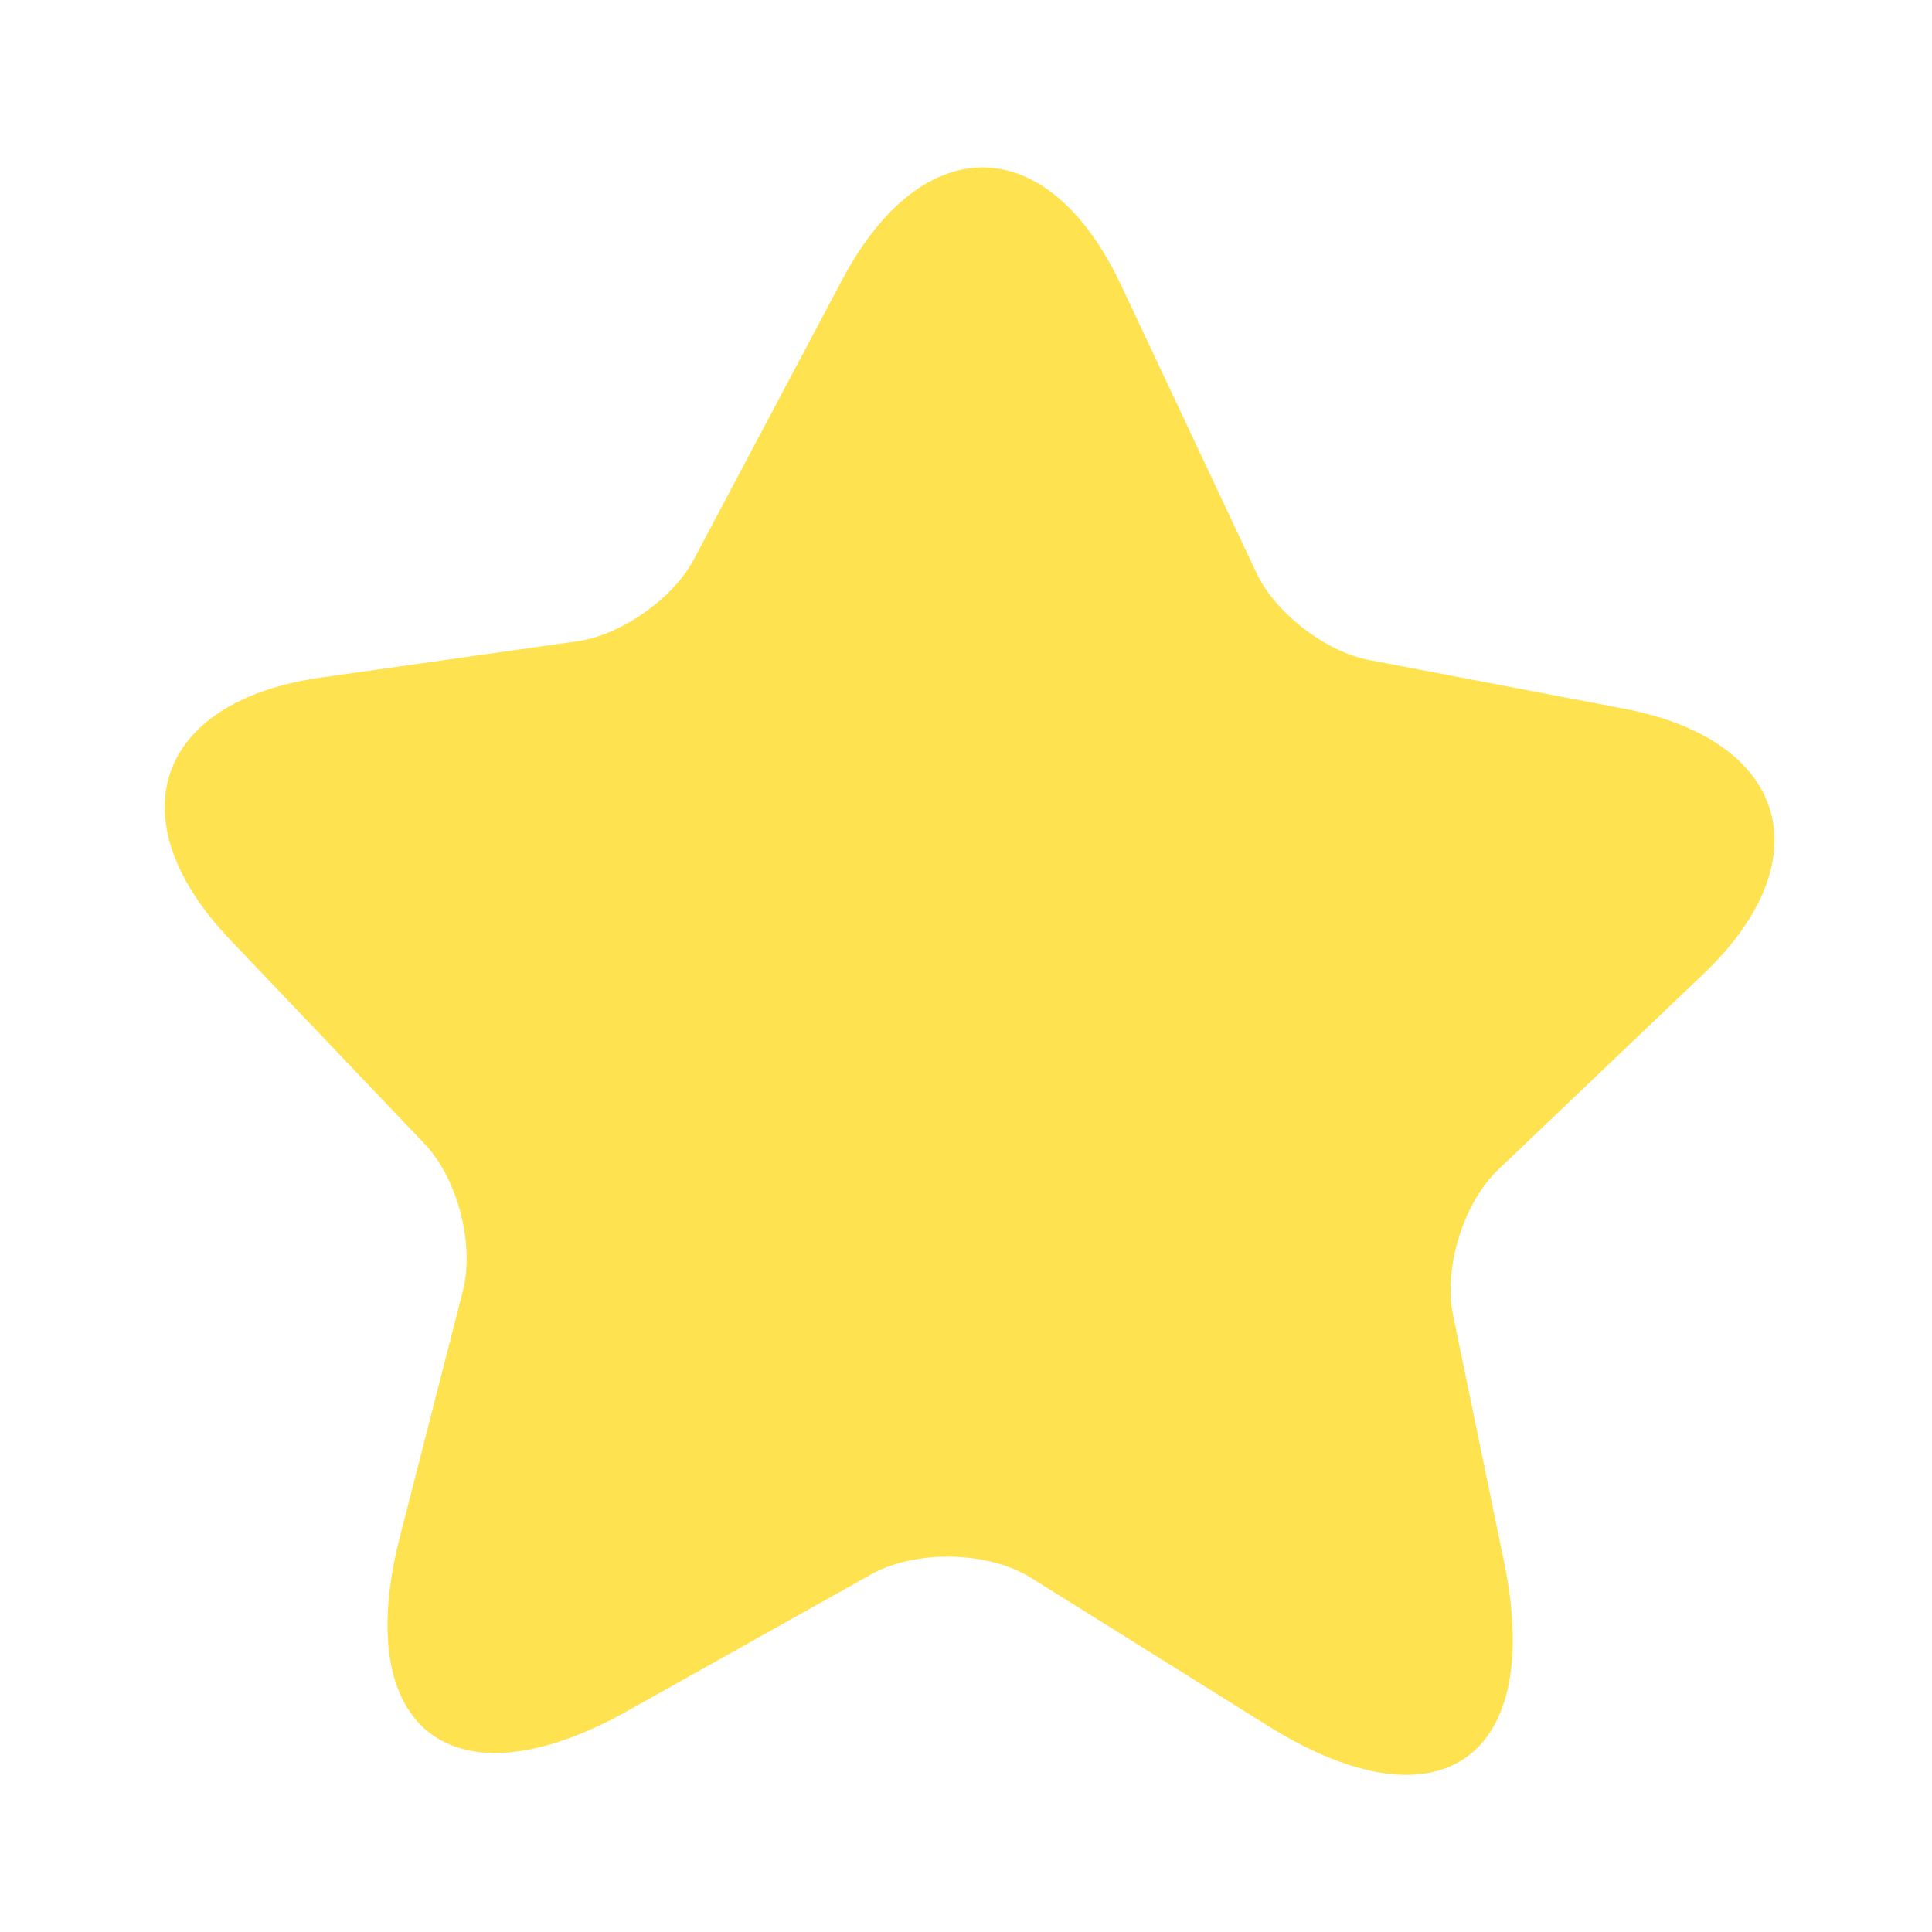
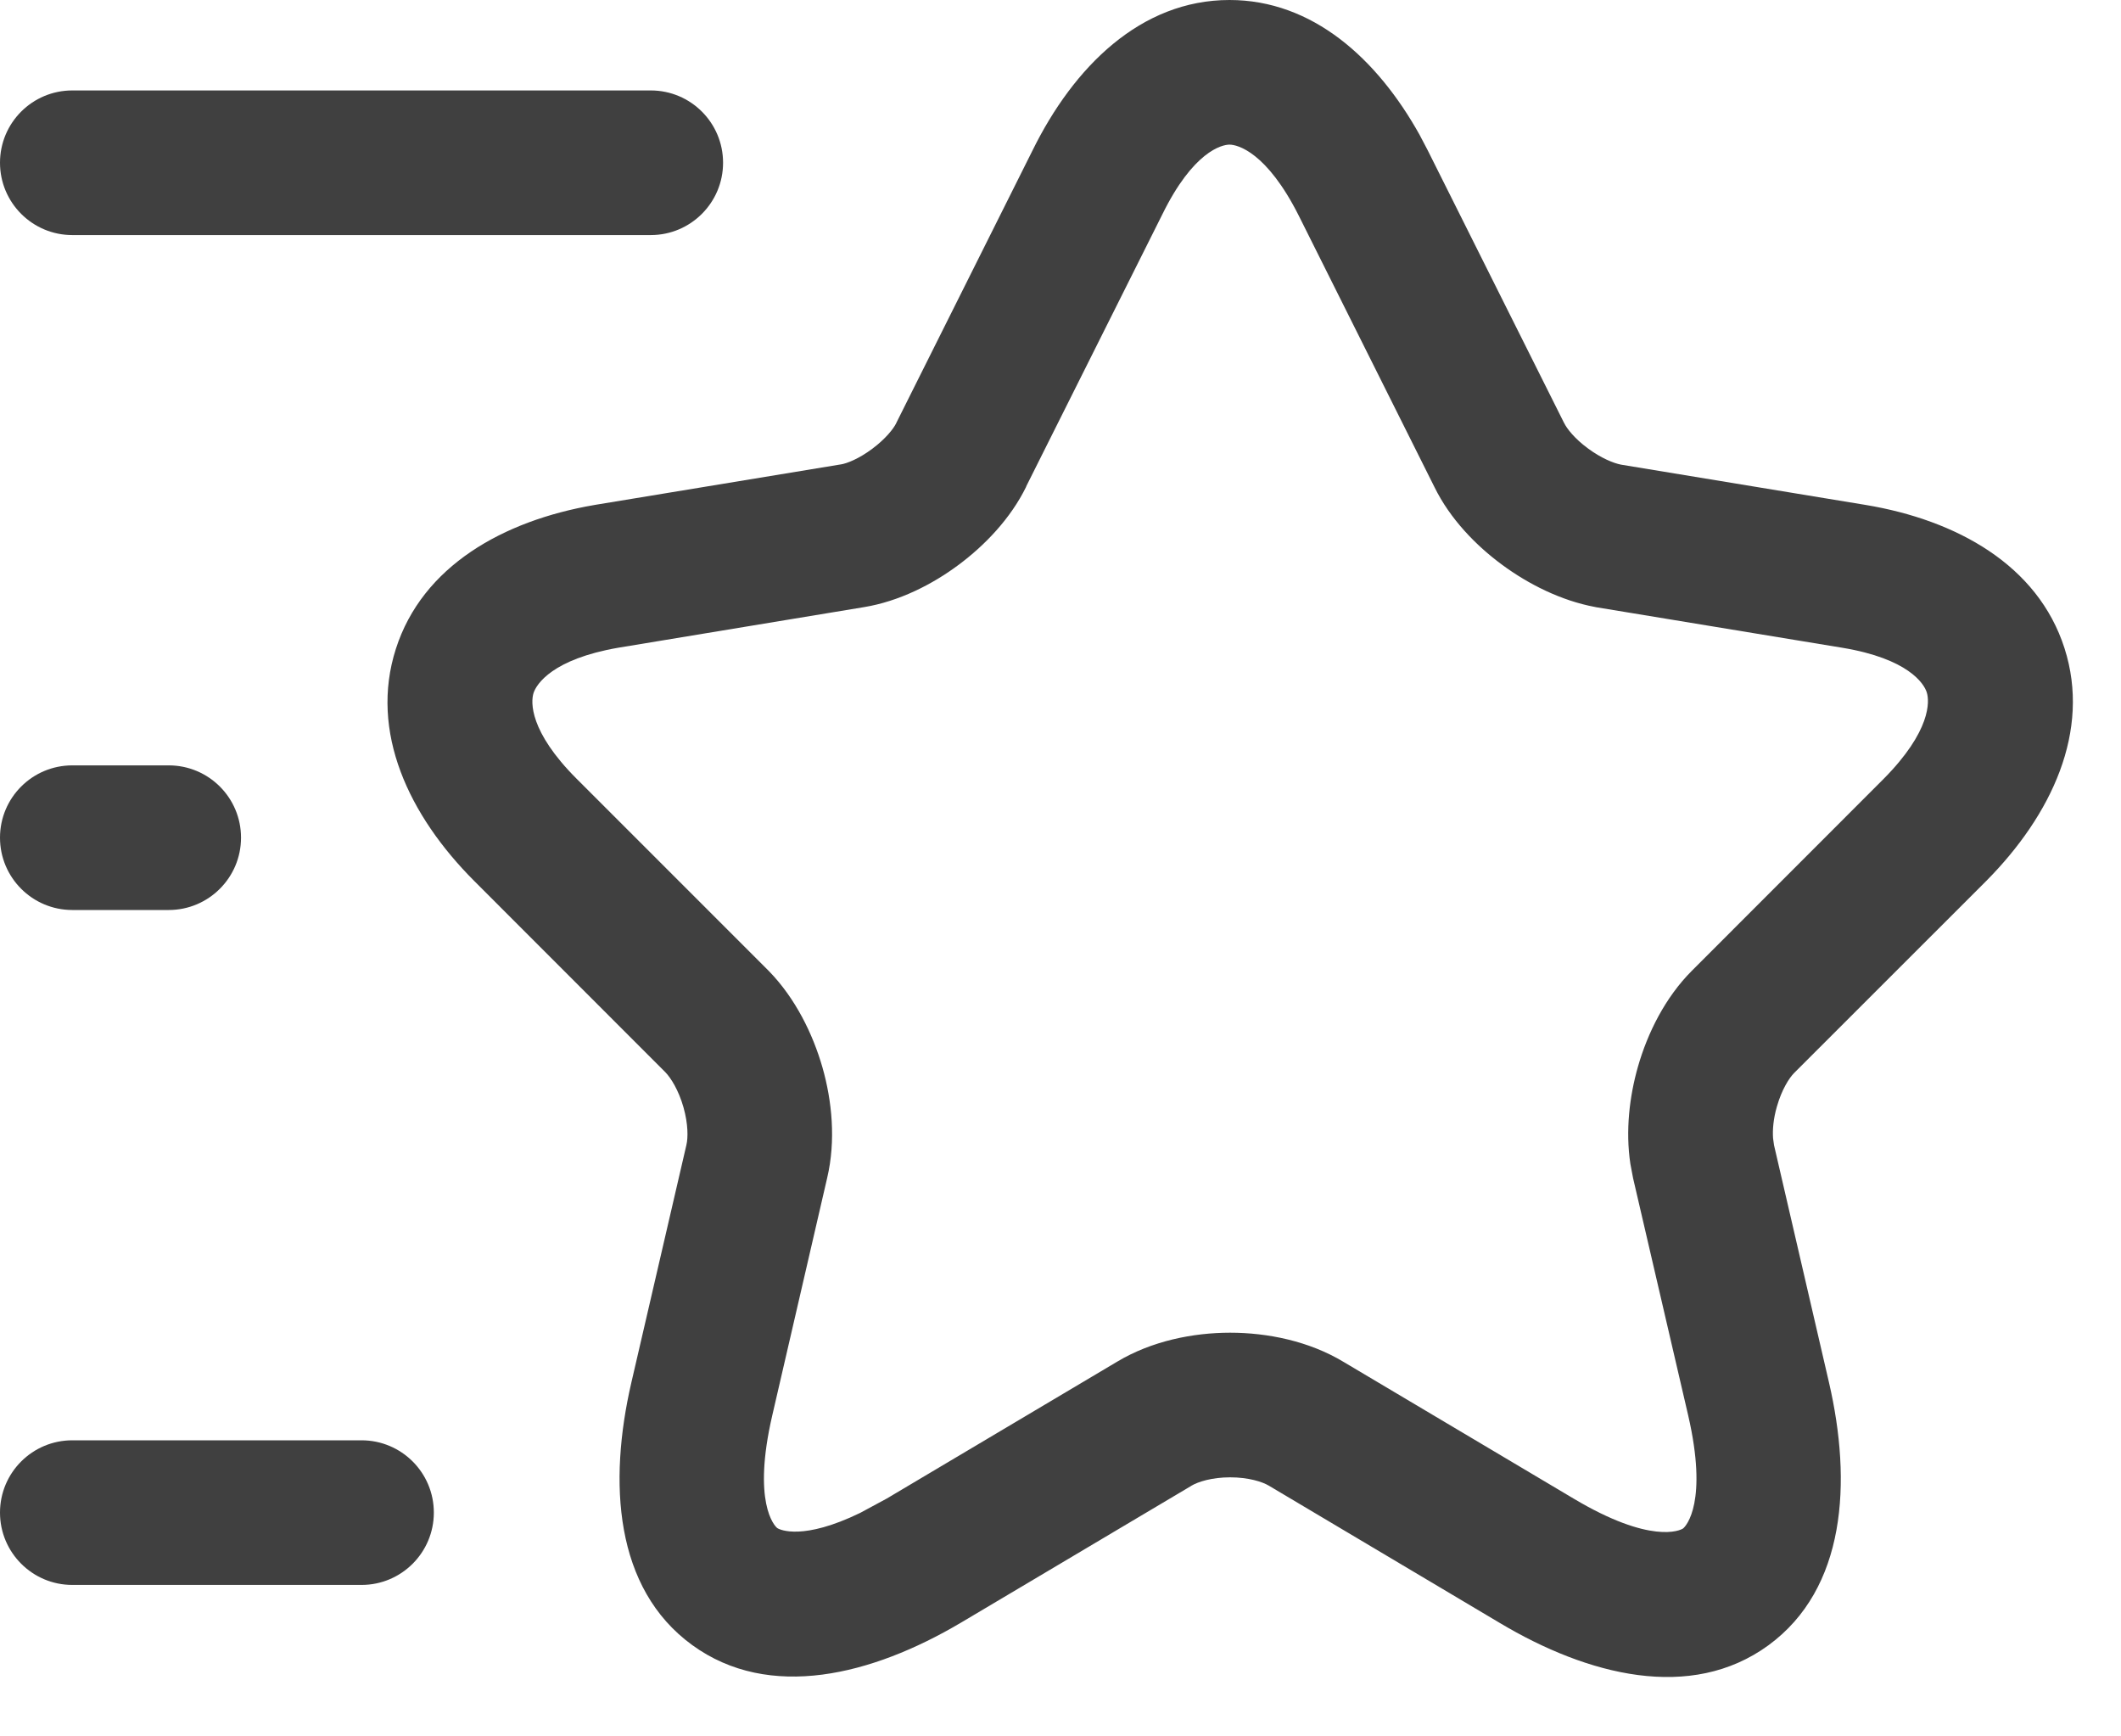
- <svg xmlns="http://www.w3.org/2000/svg" width="14" height="14" viewBox="0 0 14 14" fill="none">
-   <path d="M8.127 2.073L9.104 4.15C9.238 4.439 9.604 4.722 9.918 4.782L11.771 5.136C12.956 5.362 13.215 6.232 12.338 7.063L10.857 8.475C10.606 8.714 10.461 9.183 10.528 9.523L10.9 11.323C11.192 12.748 10.427 13.278 9.191 12.508L7.472 11.434C7.161 11.24 6.642 11.228 6.317 11.406L4.549 12.397C3.283 13.108 2.538 12.536 2.899 11.132L3.355 9.352C3.439 9.015 3.316 8.54 3.077 8.289L1.666 6.808C0.835 5.937 1.129 5.08 2.324 4.91L4.191 4.646C4.502 4.6 4.881 4.335 5.028 4.053L6.104 2.025C6.69 0.924 7.6 0.946 8.127 2.073Z" fill="#FFE24F" />
+ <svg xmlns="http://www.w3.org/2000/svg" width="22" height="18" viewBox="0 0 22 18" fill="none">
+   <path d="M12.753 0C13.613 0 14.284 0.607 14.725 1.399L14.81 1.561L16.221 4.382L16.225 4.389C16.252 4.444 16.331 4.548 16.47 4.65C16.606 4.751 16.736 4.804 16.814 4.819L19.352 5.237C20.296 5.394 21.138 5.861 21.414 6.723C21.69 7.583 21.279 8.454 20.603 9.136L18.61 11.128C18.558 11.18 18.481 11.301 18.431 11.476C18.393 11.606 18.385 11.722 18.391 11.805L18.401 11.877L18.971 14.338C19.211 15.374 19.147 16.476 18.343 17.064C17.538 17.651 16.469 17.377 15.556 16.832L13.167 15.412L13.162 15.409C13.094 15.368 12.949 15.322 12.76 15.322C12.571 15.322 12.427 15.368 12.358 15.409L12.354 15.412L9.963 16.832L9.961 16.833C9.048 17.372 7.982 17.645 7.179 17.061C6.373 16.474 6.309 15.374 6.549 14.338L7.119 11.878L7.12 11.873C7.137 11.802 7.139 11.659 7.089 11.483C7.039 11.308 6.96 11.181 6.901 11.12L4.92 9.138C4.242 8.46 3.83 7.591 4.106 6.73C4.381 5.871 5.22 5.4 6.163 5.238L6.168 5.237L8.718 4.817H8.72C8.785 4.807 8.909 4.758 9.047 4.655C9.185 4.552 9.268 4.447 9.296 4.389L9.299 4.382L10.709 1.562C11.137 0.692 11.833 0 12.753 0ZM12.753 1.5C12.674 1.5 12.376 1.57 12.054 2.228L10.644 5.045L10.645 5.046C10.483 5.378 10.214 5.657 9.942 5.859C9.671 6.061 9.326 6.237 8.961 6.297L6.412 6.718C5.73 6.836 5.564 7.095 5.534 7.188C5.505 7.279 5.489 7.585 5.981 8.077L7.979 10.075C8.25 10.355 8.431 10.722 8.531 11.071C8.63 11.418 8.671 11.829 8.58 12.216L8.011 14.677C7.801 15.581 8.033 15.826 8.062 15.848C8.091 15.868 8.331 15.978 8.922 15.691L9.198 15.542L11.587 14.123C11.947 13.907 12.376 13.822 12.76 13.822C13.145 13.822 13.577 13.908 13.938 14.126L16.323 15.543C17.12 16.018 17.428 15.874 17.458 15.852C17.49 15.827 17.718 15.576 17.51 14.677L16.939 12.219L16.911 12.071C16.859 11.726 16.902 11.371 16.989 11.065C17.089 10.714 17.272 10.345 17.55 10.067L19.537 8.079C20.031 7.581 20.015 7.272 19.985 7.18C19.956 7.089 19.792 6.831 19.108 6.718L16.558 6.298C16.553 6.297 16.548 6.296 16.543 6.295C16.191 6.229 15.852 6.058 15.58 5.857C15.311 5.659 15.042 5.384 14.879 5.052L13.47 2.234C13.138 1.576 12.836 1.5 12.753 1.5Z" fill="#404040" />
+   <path d="M6.75 0.938C7.164 0.938 7.5 1.273 7.5 1.688C7.5 2.102 7.164 2.438 6.75 2.438H0.75C0.336 2.438 0 2.102 0 1.688C0 1.273 0.336 0.938 0.75 0.938H6.75Z" fill="#404040" />
+   <path d="M3.75 14.938C4.164 14.938 4.5 15.273 4.5 15.688C4.5 16.102 4.164 16.438 3.75 16.438H0.75C0.336 16.438 0 16.102 0 15.688C0 15.273 0.336 14.938 0.75 14.938H3.75Z" fill="#404040" />
+   <path d="M1.75 7.938C2.164 7.938 2.5 8.273 2.5 8.688C2.5 9.102 2.164 9.438 1.75 9.438H0.75C0.336 9.438 0 9.102 0 8.688C0 8.273 0.336 7.938 0.75 7.938H1.75Z" fill="#404040" />
</svg>
